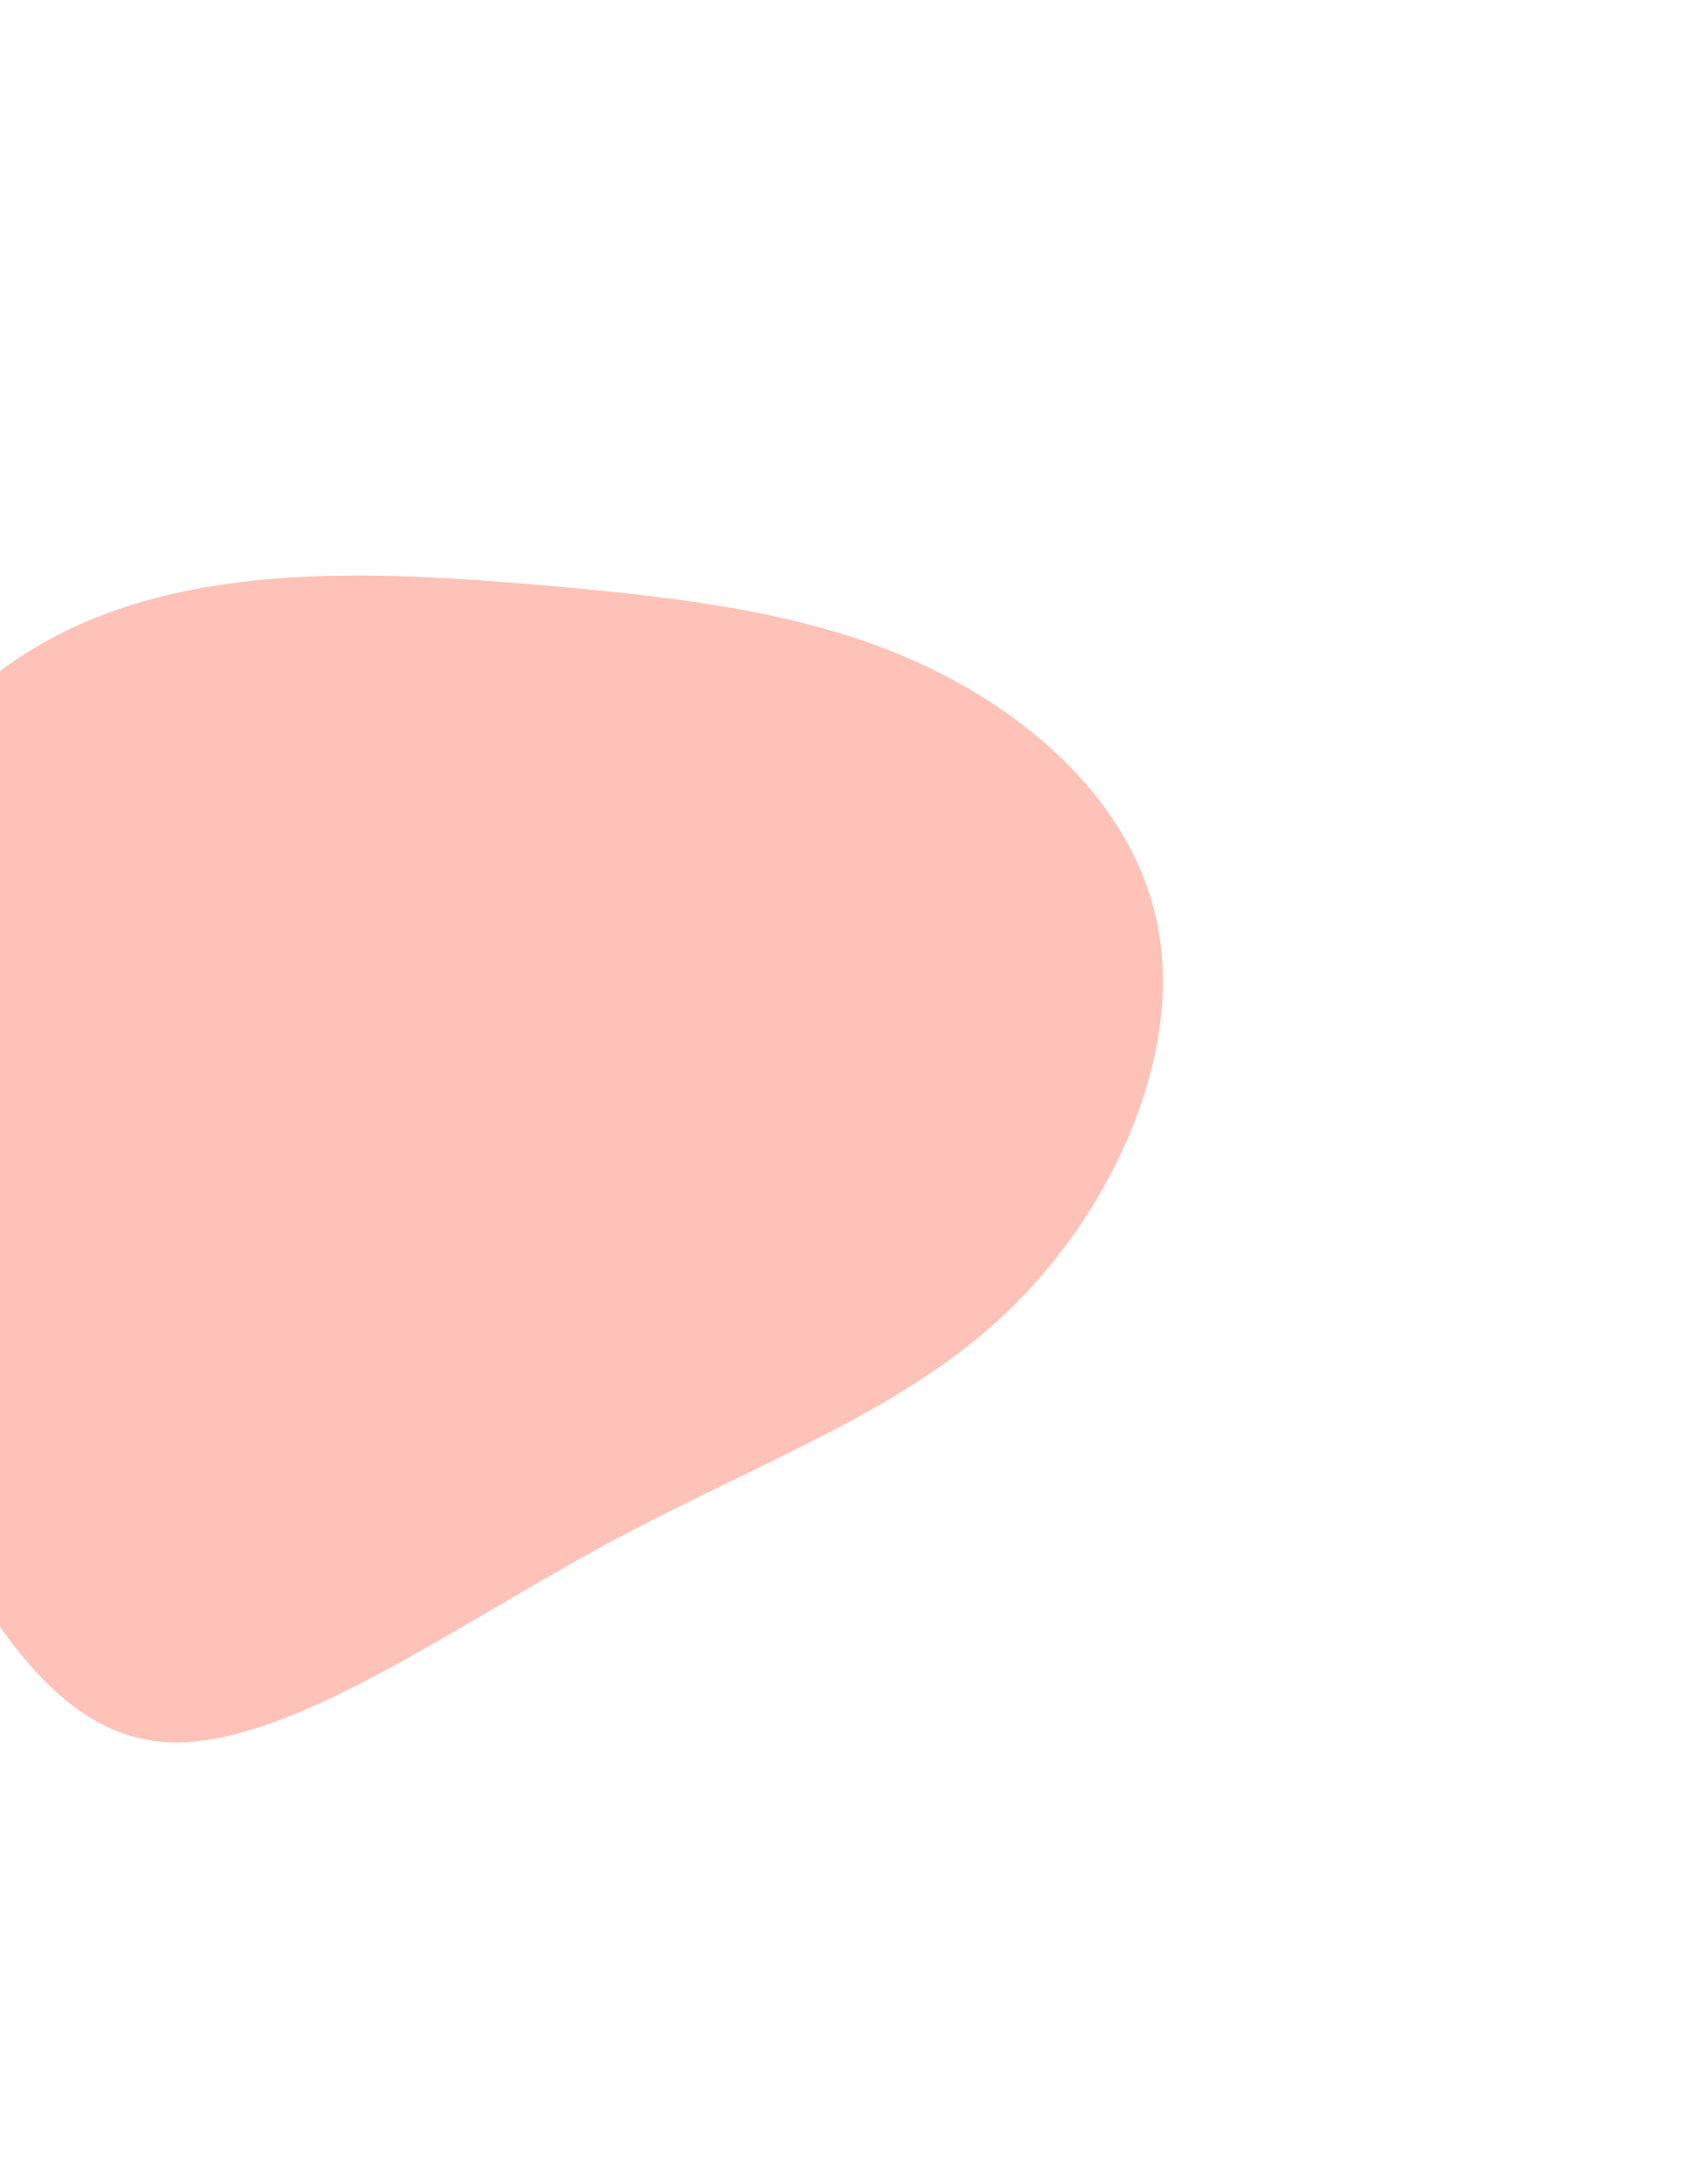
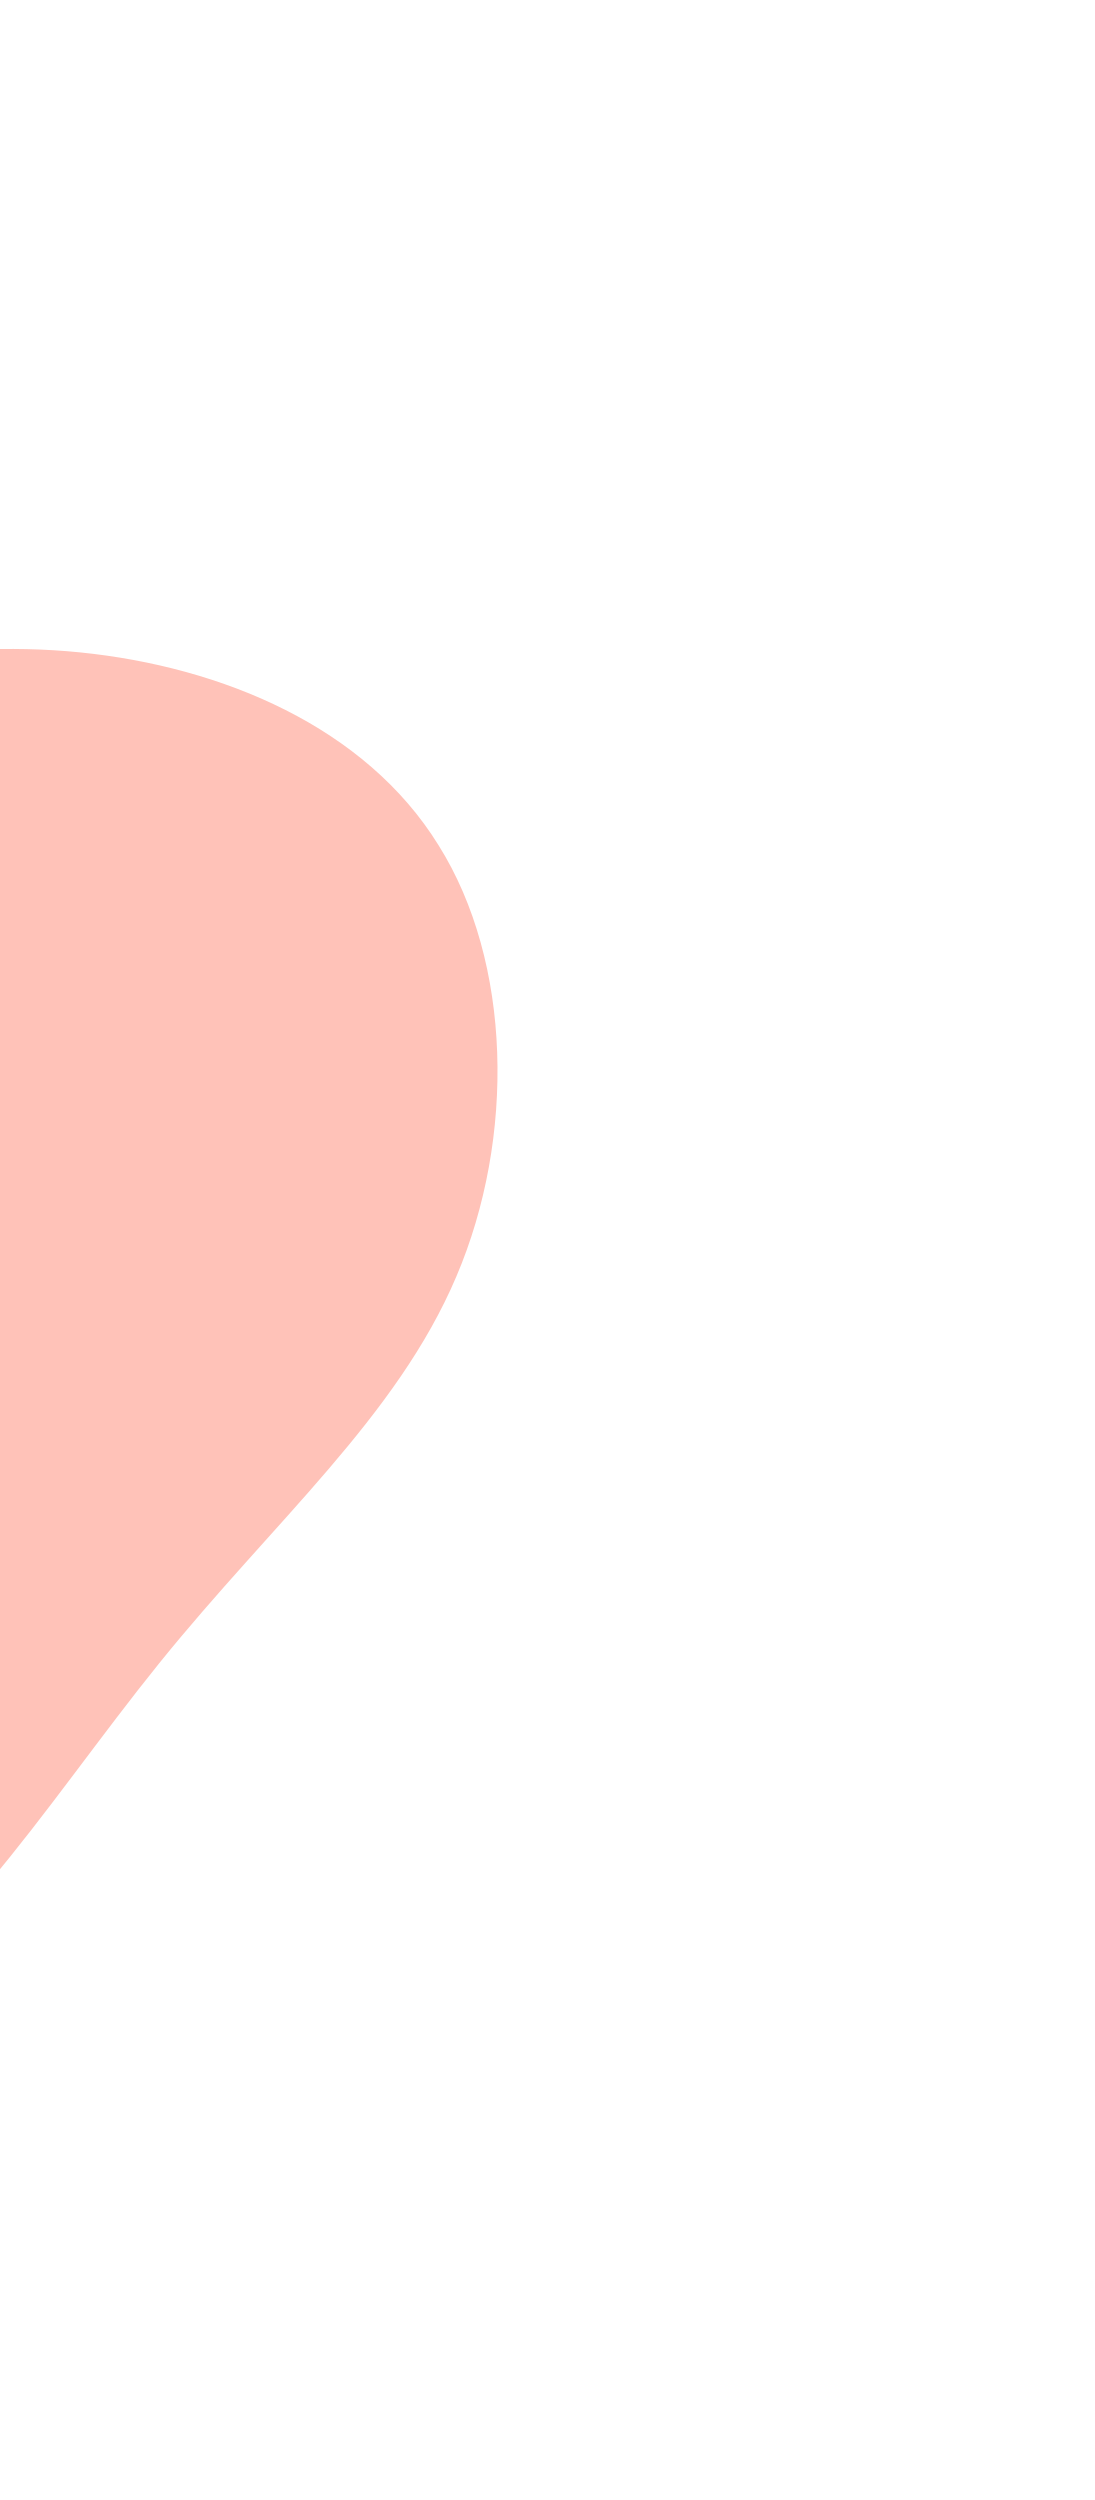
- <svg xmlns="http://www.w3.org/2000/svg" width="545" height="697" viewBox="0 0 545 697" fill="none">
-   <path d="M320.219 419.801C286.289 451.611 240.09 467.316 191.051 494.117C142.011 520.919 90.093 558.297 52.88 555.971C15.667 553.644 -6.859 511.353 -29.071 469.244C-51.598 426.952 -73.496 385.025 -68.758 336.295C-64.02 287.566 -32.664 231.775 13.104 205.576C58.854 179.116 119.017 182.249 169.92 186.513C220.823 190.776 262.466 196.171 298.661 214.149C335.17 232.31 365.916 262.873 370.448 301.982C375.258 340.752 353.873 388.329 320.219 419.801Z" fill="#FFC2B8" />
+ <svg xmlns="http://www.w3.org/2000/svg" width="314" height="717" viewBox="0 0 314 717" fill="none">
+   <path d="M130.882 366.103C113.781 406.368 78.626 436.185 45.666 477.013C12.706 517.84 -18.317 569.219 -53.075 579.67C-87.833 590.121 -126.454 559.416 -164.712 528.769C-203.333 498.063 -241.228 467.475 -257.885 421.736C-274.542 375.998 -270.09 314.879 -239.838 275.701C-209.714 236.294 -153.791 218.829 -105.782 205.512C-57.772 192.195 -17.676 183.027 22.89 187.097C63.818 191.226 104.852 208.535 125.781 242.431C146.817 275.926 147.876 326.239 130.882 366.103Z" fill="#FFC2B8" />
</svg>
